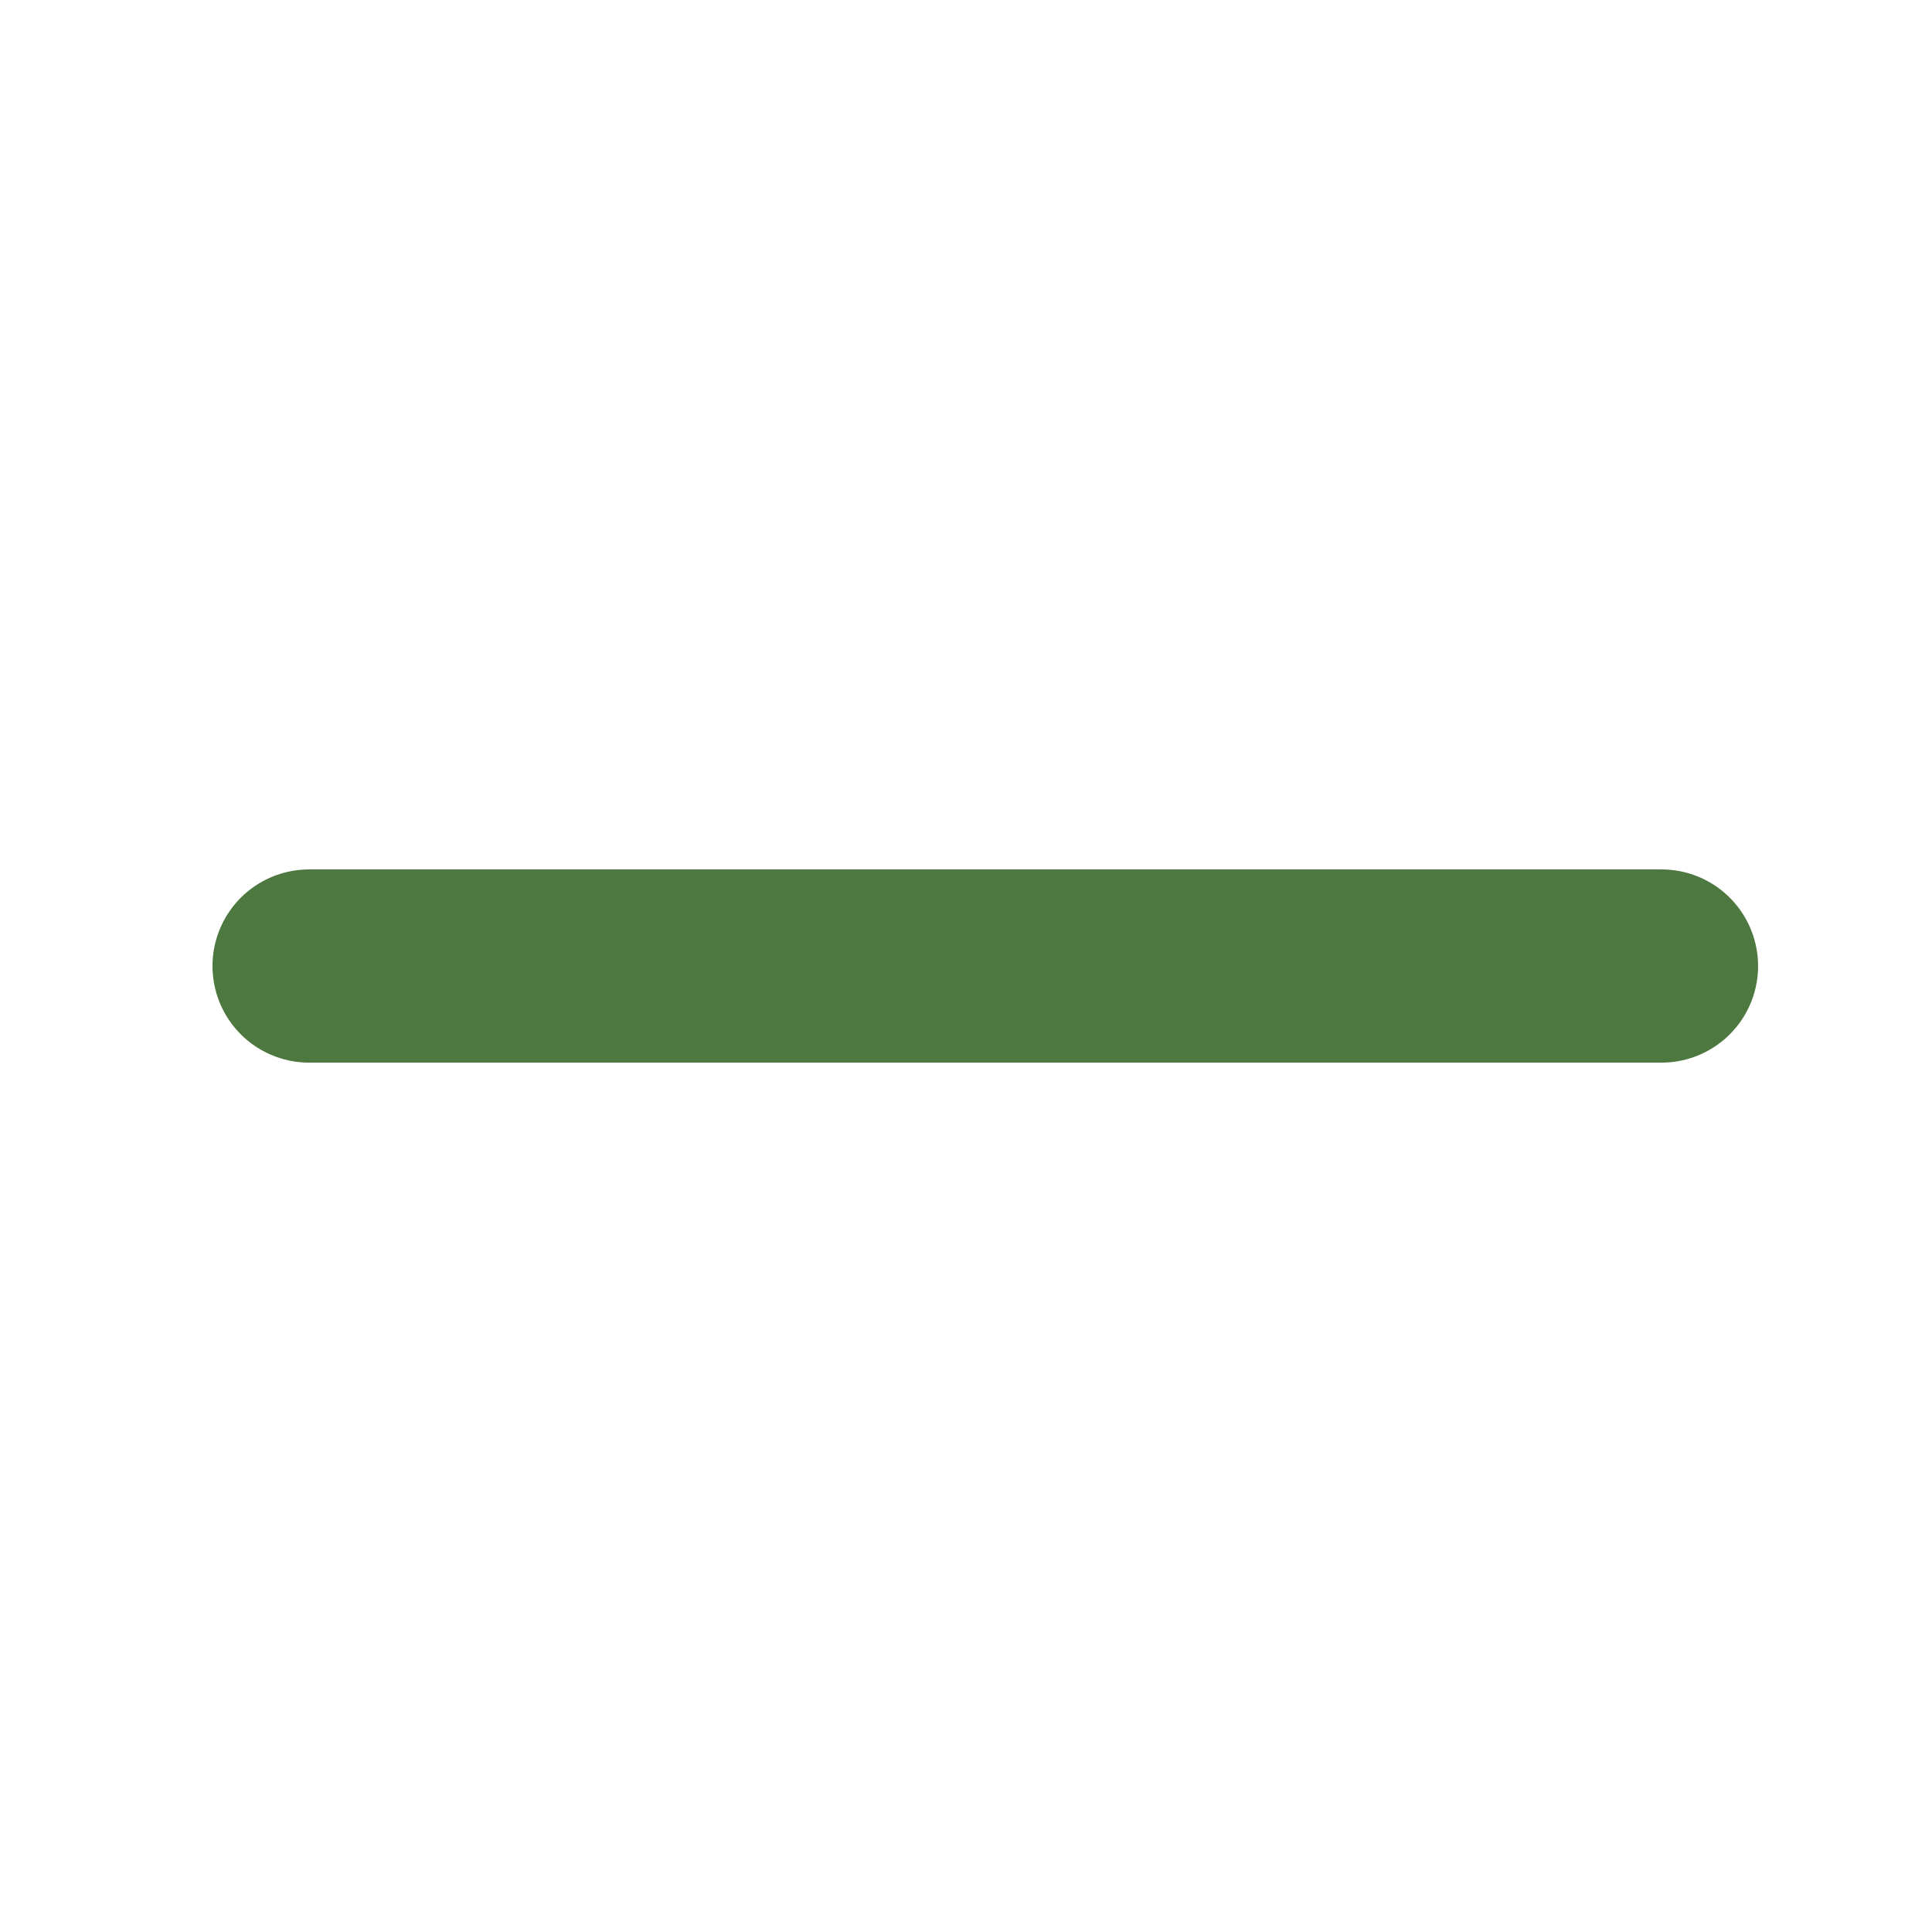
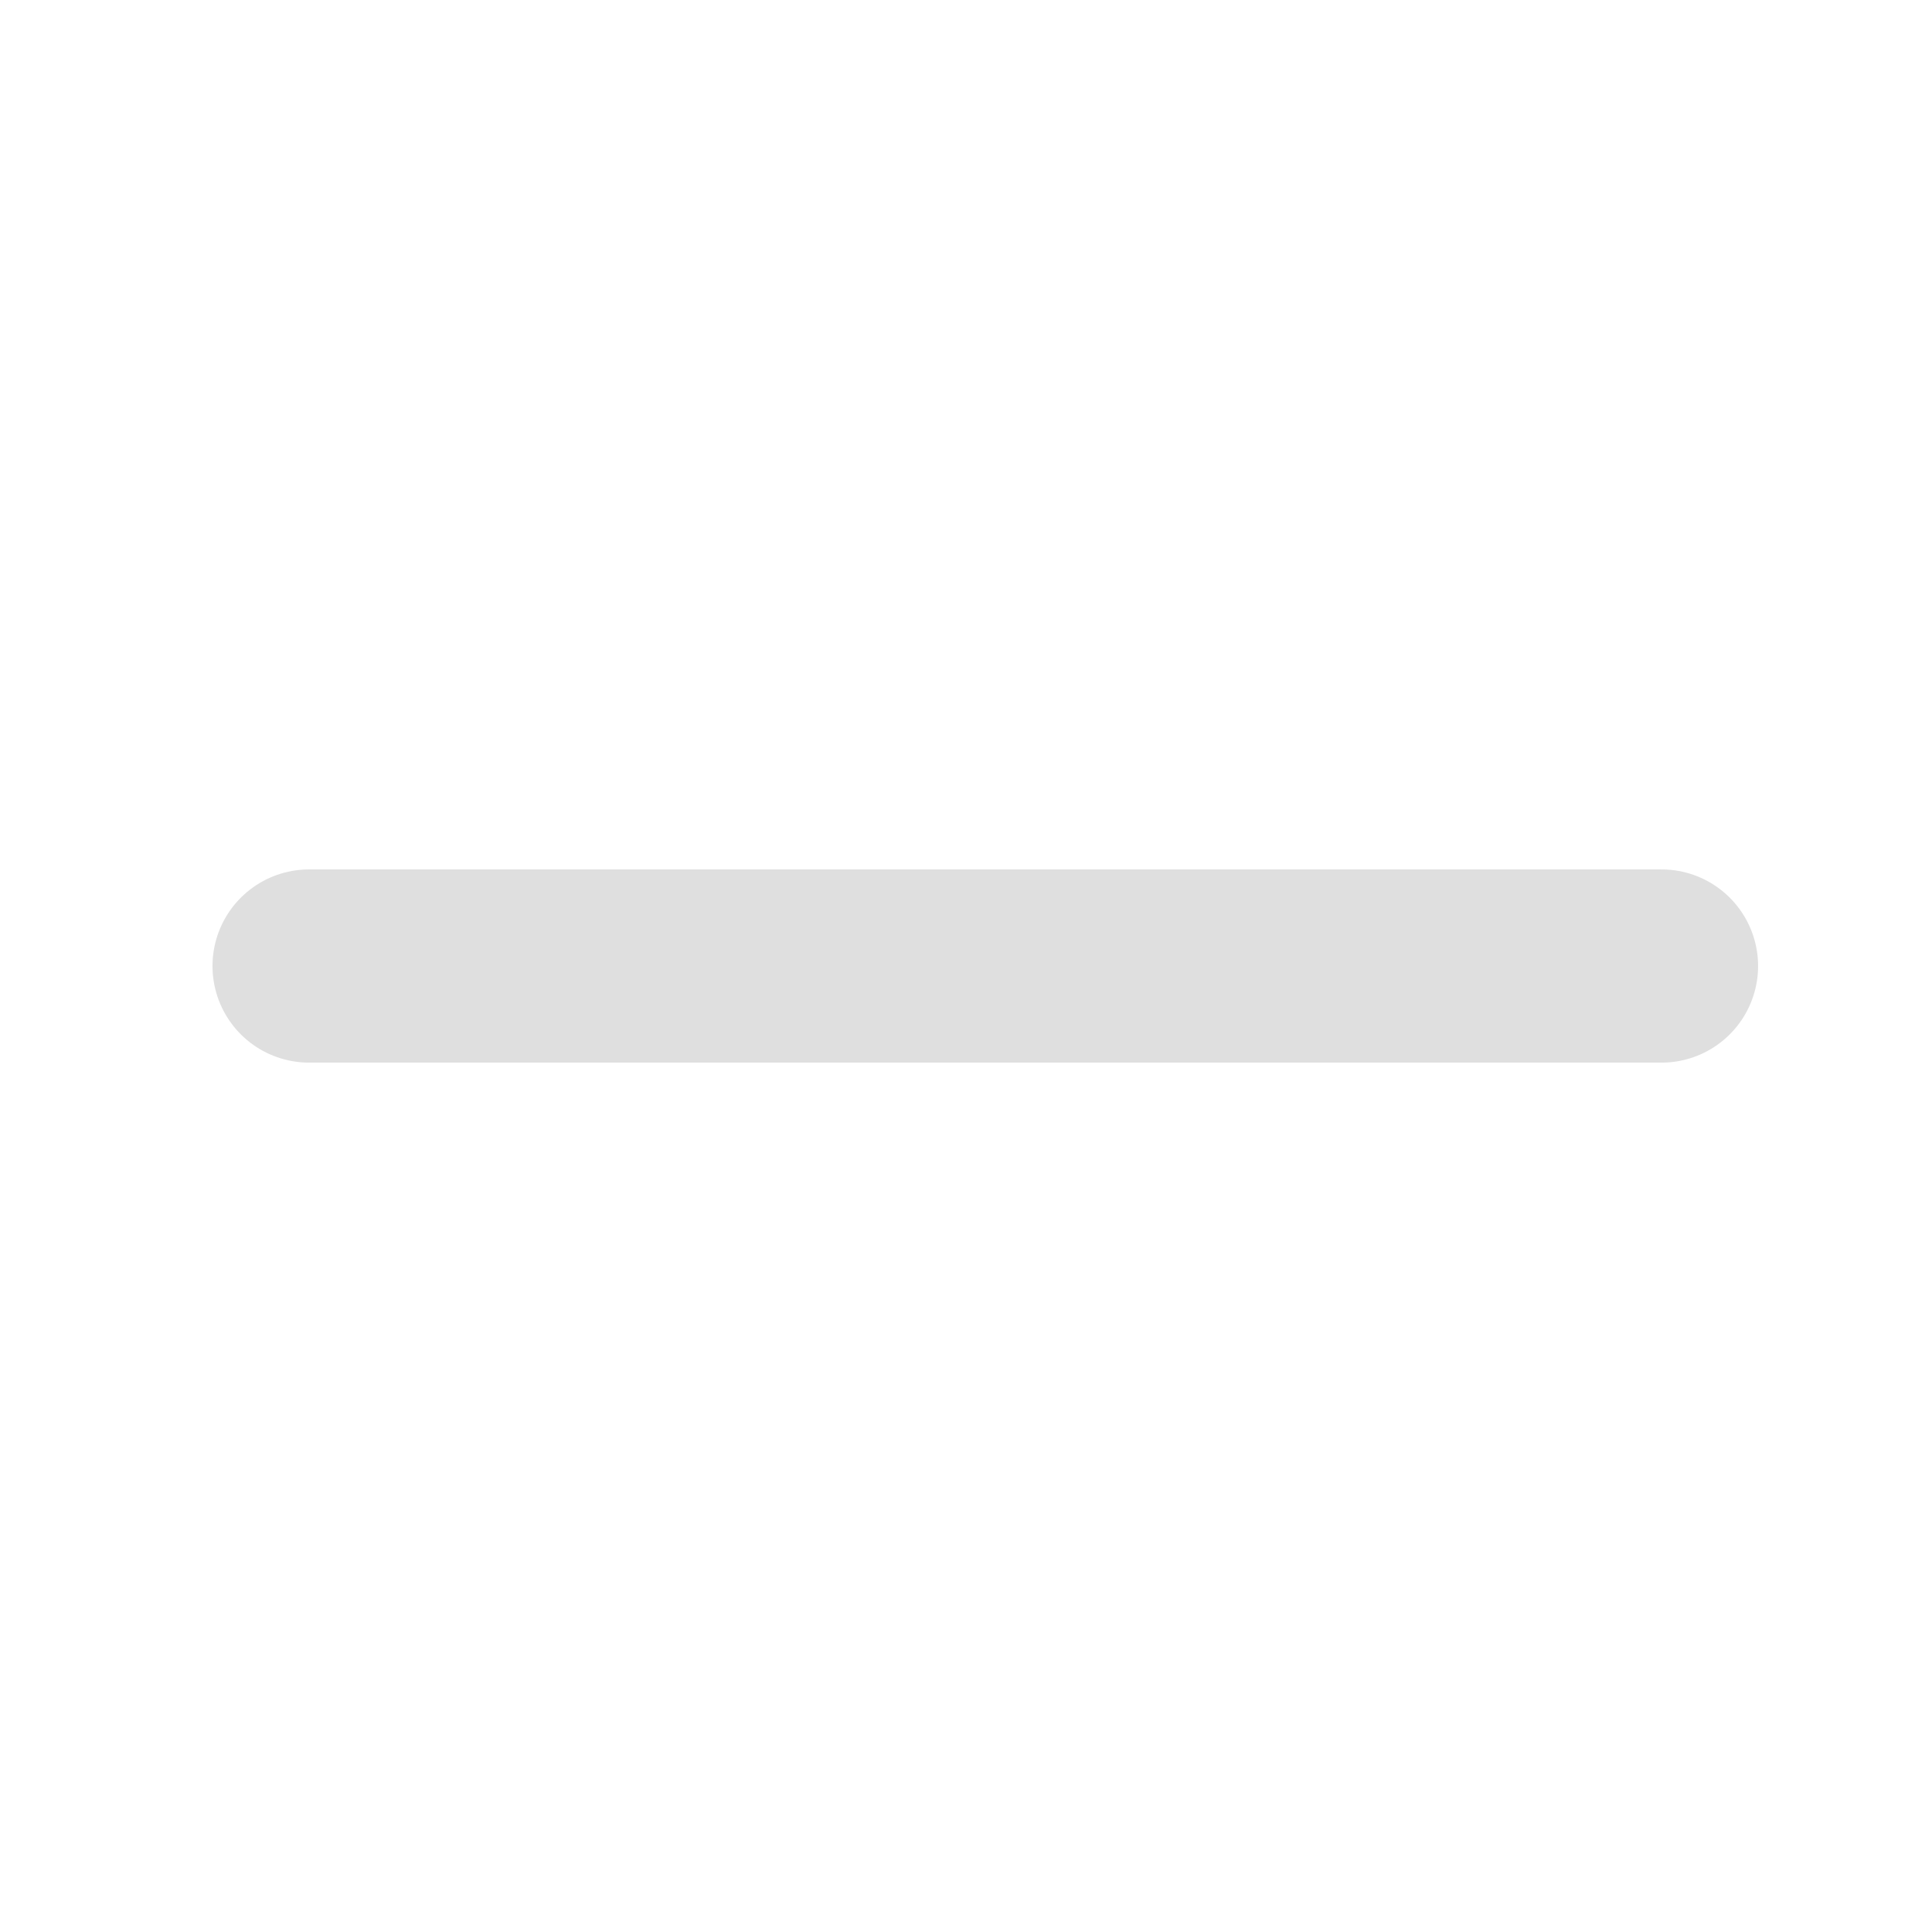
<svg xmlns="http://www.w3.org/2000/svg" xmlns:ns1="https://boxy-svg.com" viewBox="0 0 500 500">
  <defs>
    <ns1:grid x="0" y="0" width="10" height="10" />
  </defs>
-   <polyline style="fill: none; stroke-width: 50px; stroke-linecap: round; stroke-linejoin: round; stroke: rgb(77, 120, 64); transform-origin: 309.992px 250.005px 0px;" points="199.997 260.017 309.992 380.005 419.997 260.009" transform="matrix(0.000036, -1, 1, 0.000036, 0.000001, -0.000024)" />
-   <line style="fill: none; stroke-width: 50px; stroke-linecap: round; stroke: rgb(77, 120, 64);" x1="429.992" y1="250.005" x2="79.992" y2="250.005" />
+   <polyline style="fill: none; stroke-width: 50px; stroke-linecap: round; stroke-linejoin: round; stroke: rgb(223, 223, 223); transform-origin: 309.992px 250.005px 0px;" points="199.997 260.017 309.992 380.005 419.997 260.009" transform="matrix(0.000036, -1, 1, 0.000036, 0.000001, -0.000024)" />
+   <line style="fill: none; stroke-width: 50px; stroke-linecap: round; stroke: rgb(223, 223, 223);" x1="429.992" y1="250.005" x2="79.992" y2="250.005" />
</svg>
